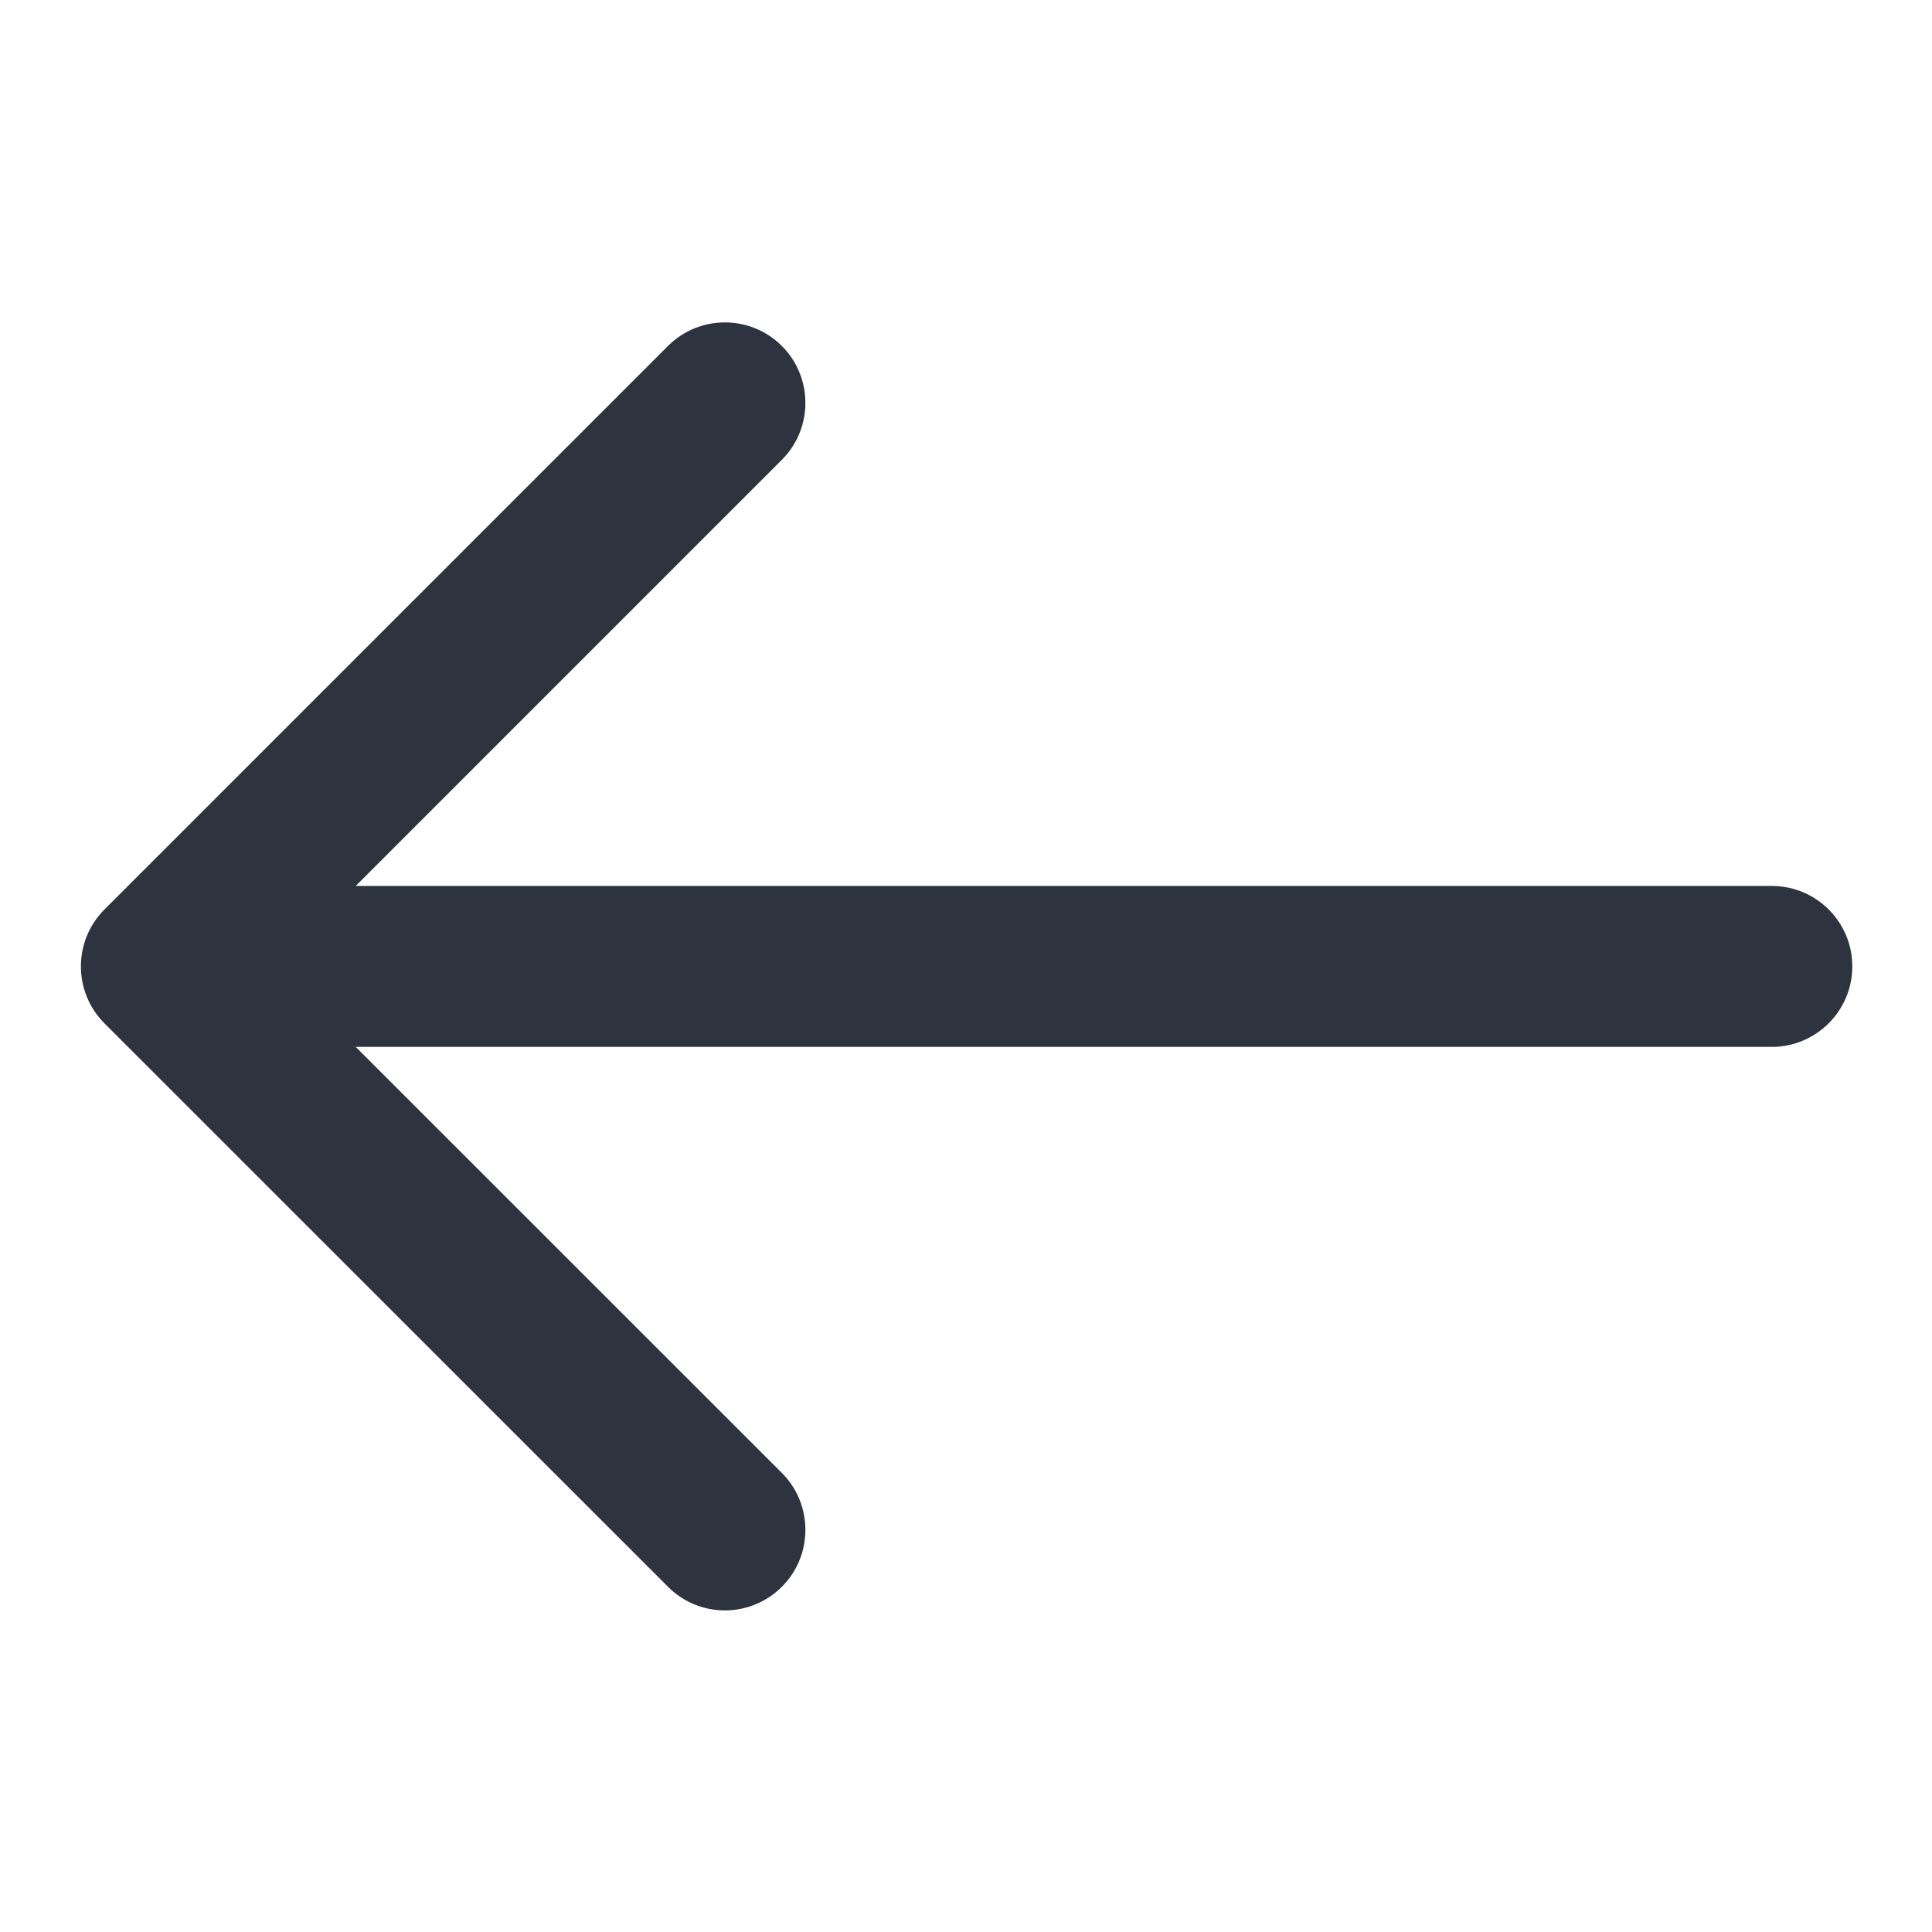
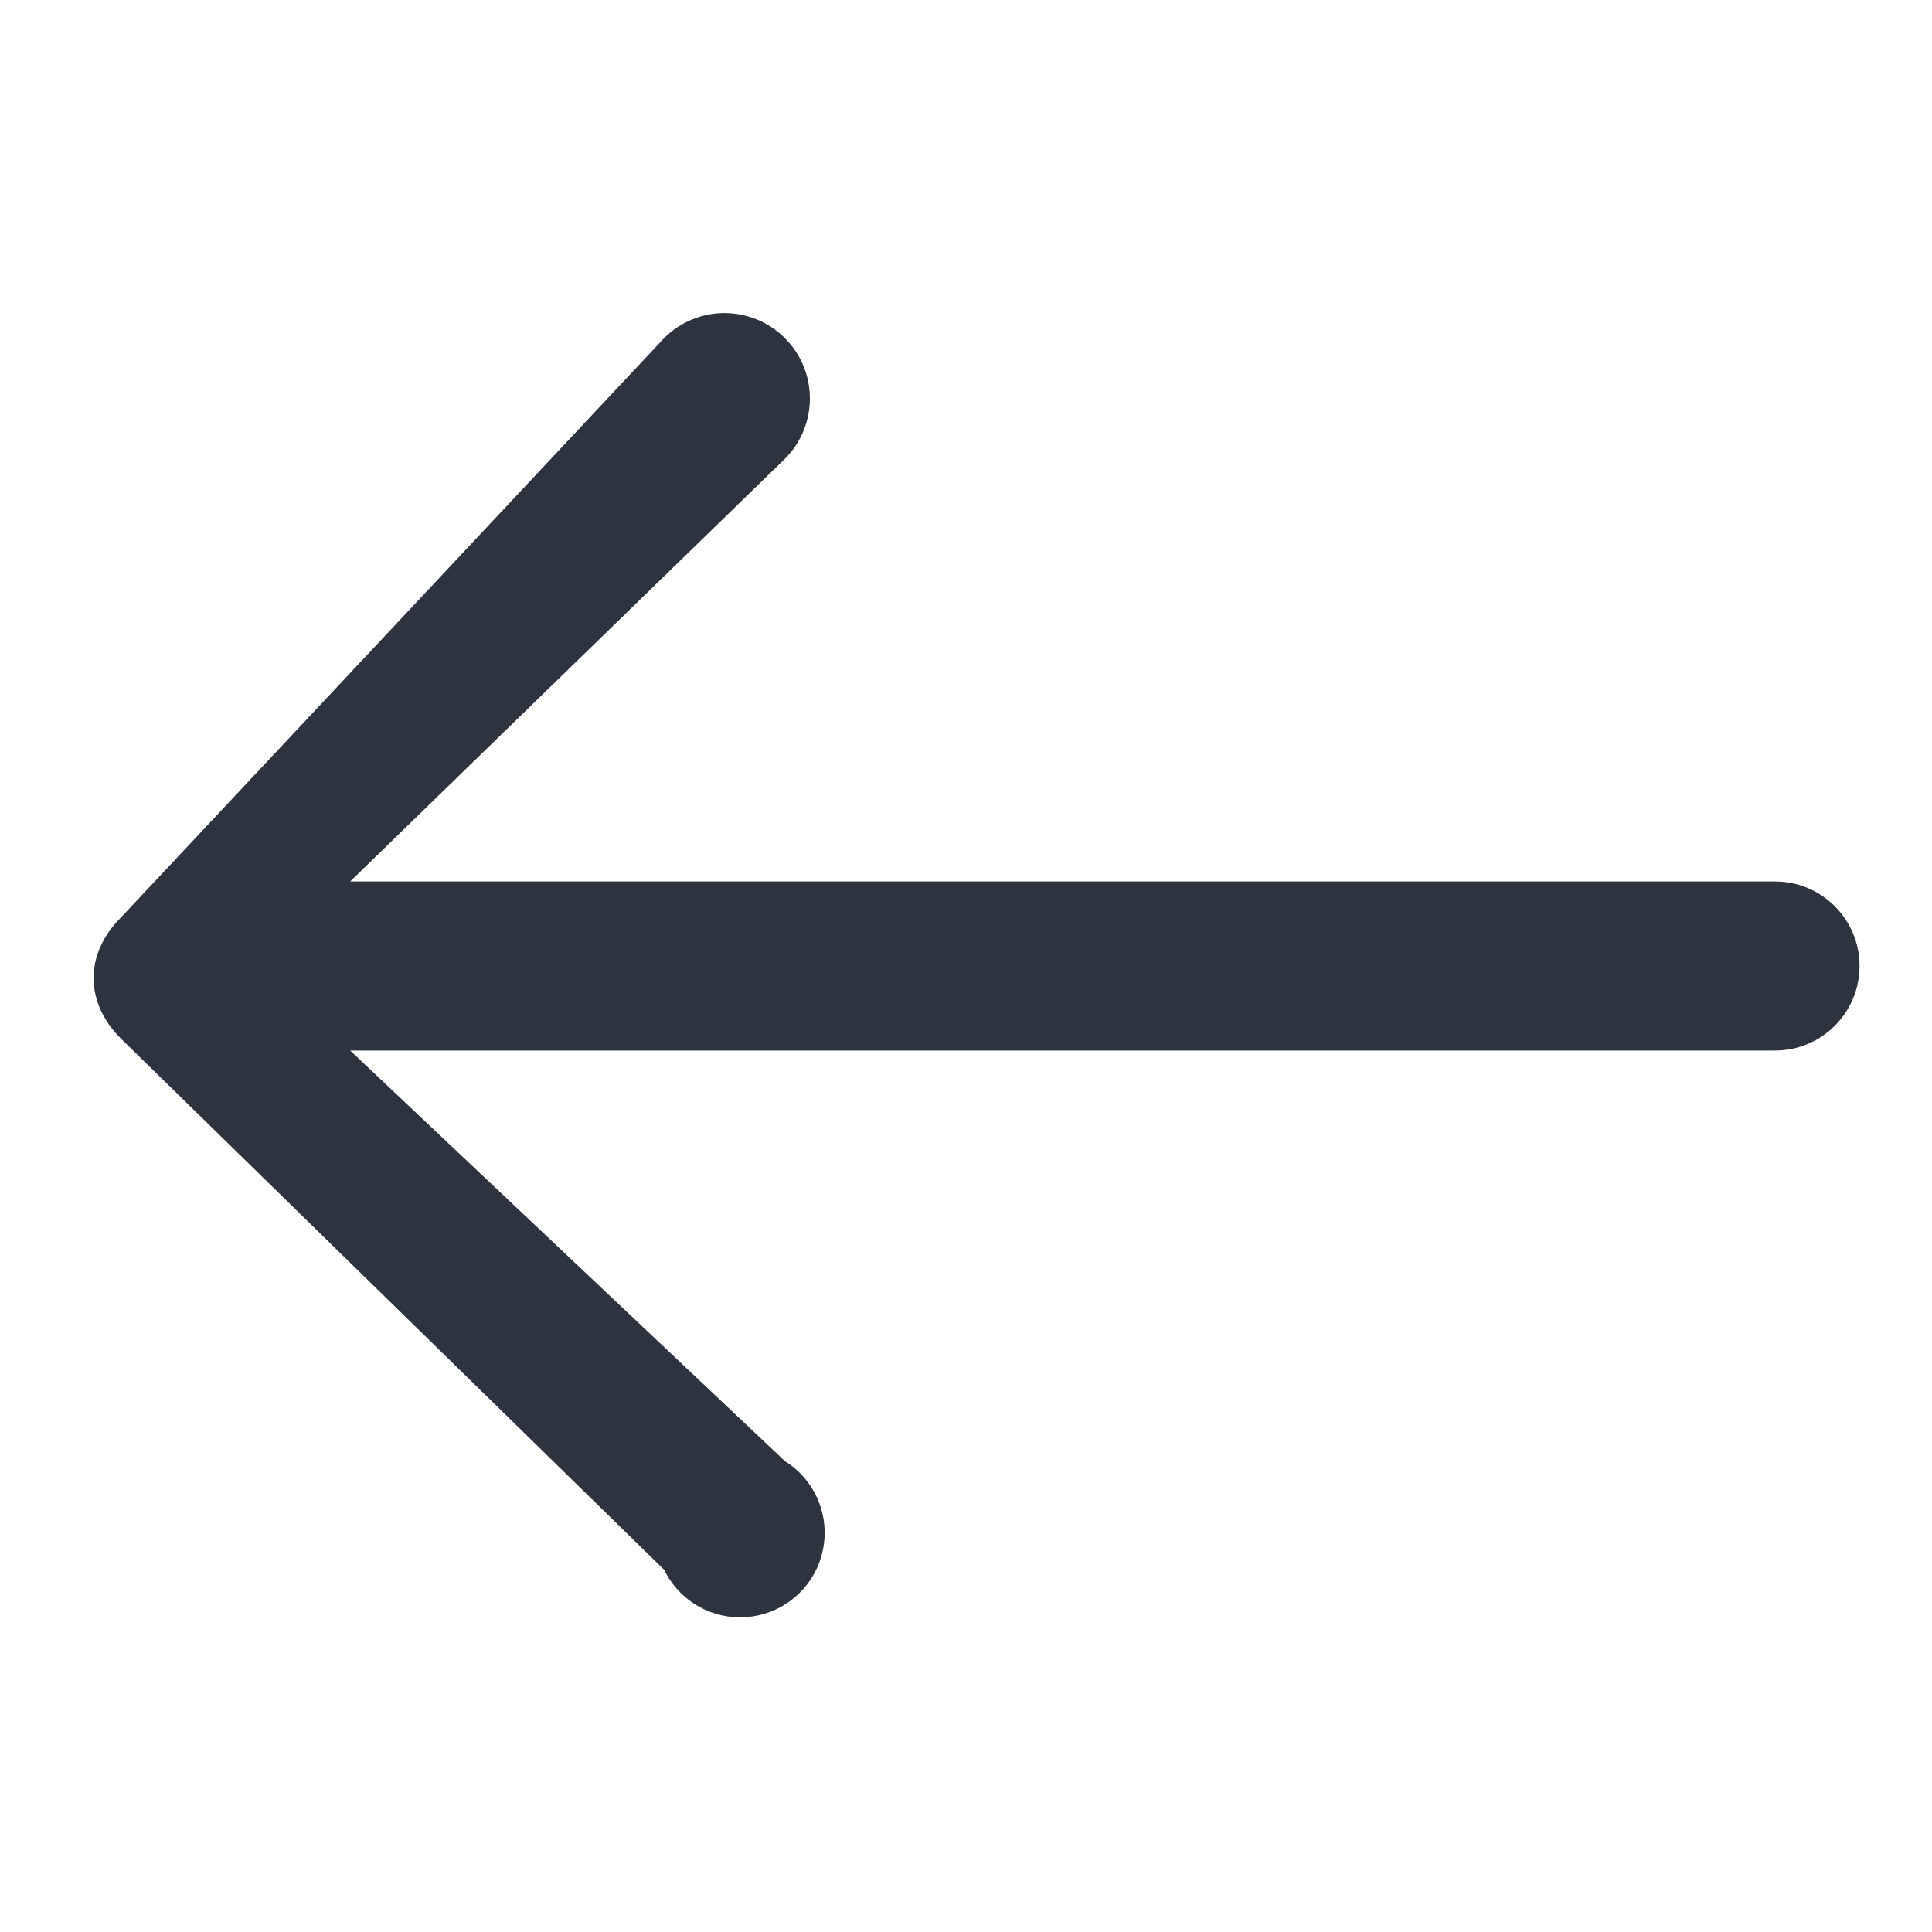
- <svg xmlns="http://www.w3.org/2000/svg" width="16" height="16" viewBox="0 0 16 16" fill="none">
-   <path fill-rule="evenodd" clip-rule="evenodd" d="M6.475 3.808C6.735 3.548 6.735 3.126 6.475 2.865C6.214 2.605 5.792 2.605 5.532 2.865L0.865 7.532C0.605 7.792 0.605 8.214 0.865 8.475L5.532 13.141C5.792 13.402 6.214 13.402 6.475 13.141C6.735 12.881 6.735 12.459 6.475 12.198L2.946 8.67H14.673C15.041 8.67 15.34 8.371 15.34 8.003C15.34 7.635 15.041 7.337 14.673 7.337H2.946L6.475 3.808Z" fill="#2D3440" />
+ <svg xmlns="http://www.w3.org/2000/svg" width="16" height="16" fill="none">
+   <path fill="#2D3440" fill-rule="evenodd" d="M6.5 3.8a.7.7 0 1 0-1-1L1 7.6c-.3.3-.3.7 0 1L5.5 13a.7.7 0 1 0 1-.9L2.9 8.7h11.8a.7.7 0 0 0 0-1.4H2.9l3.6-3.5Z" clip-rule="evenodd" />
</svg>
